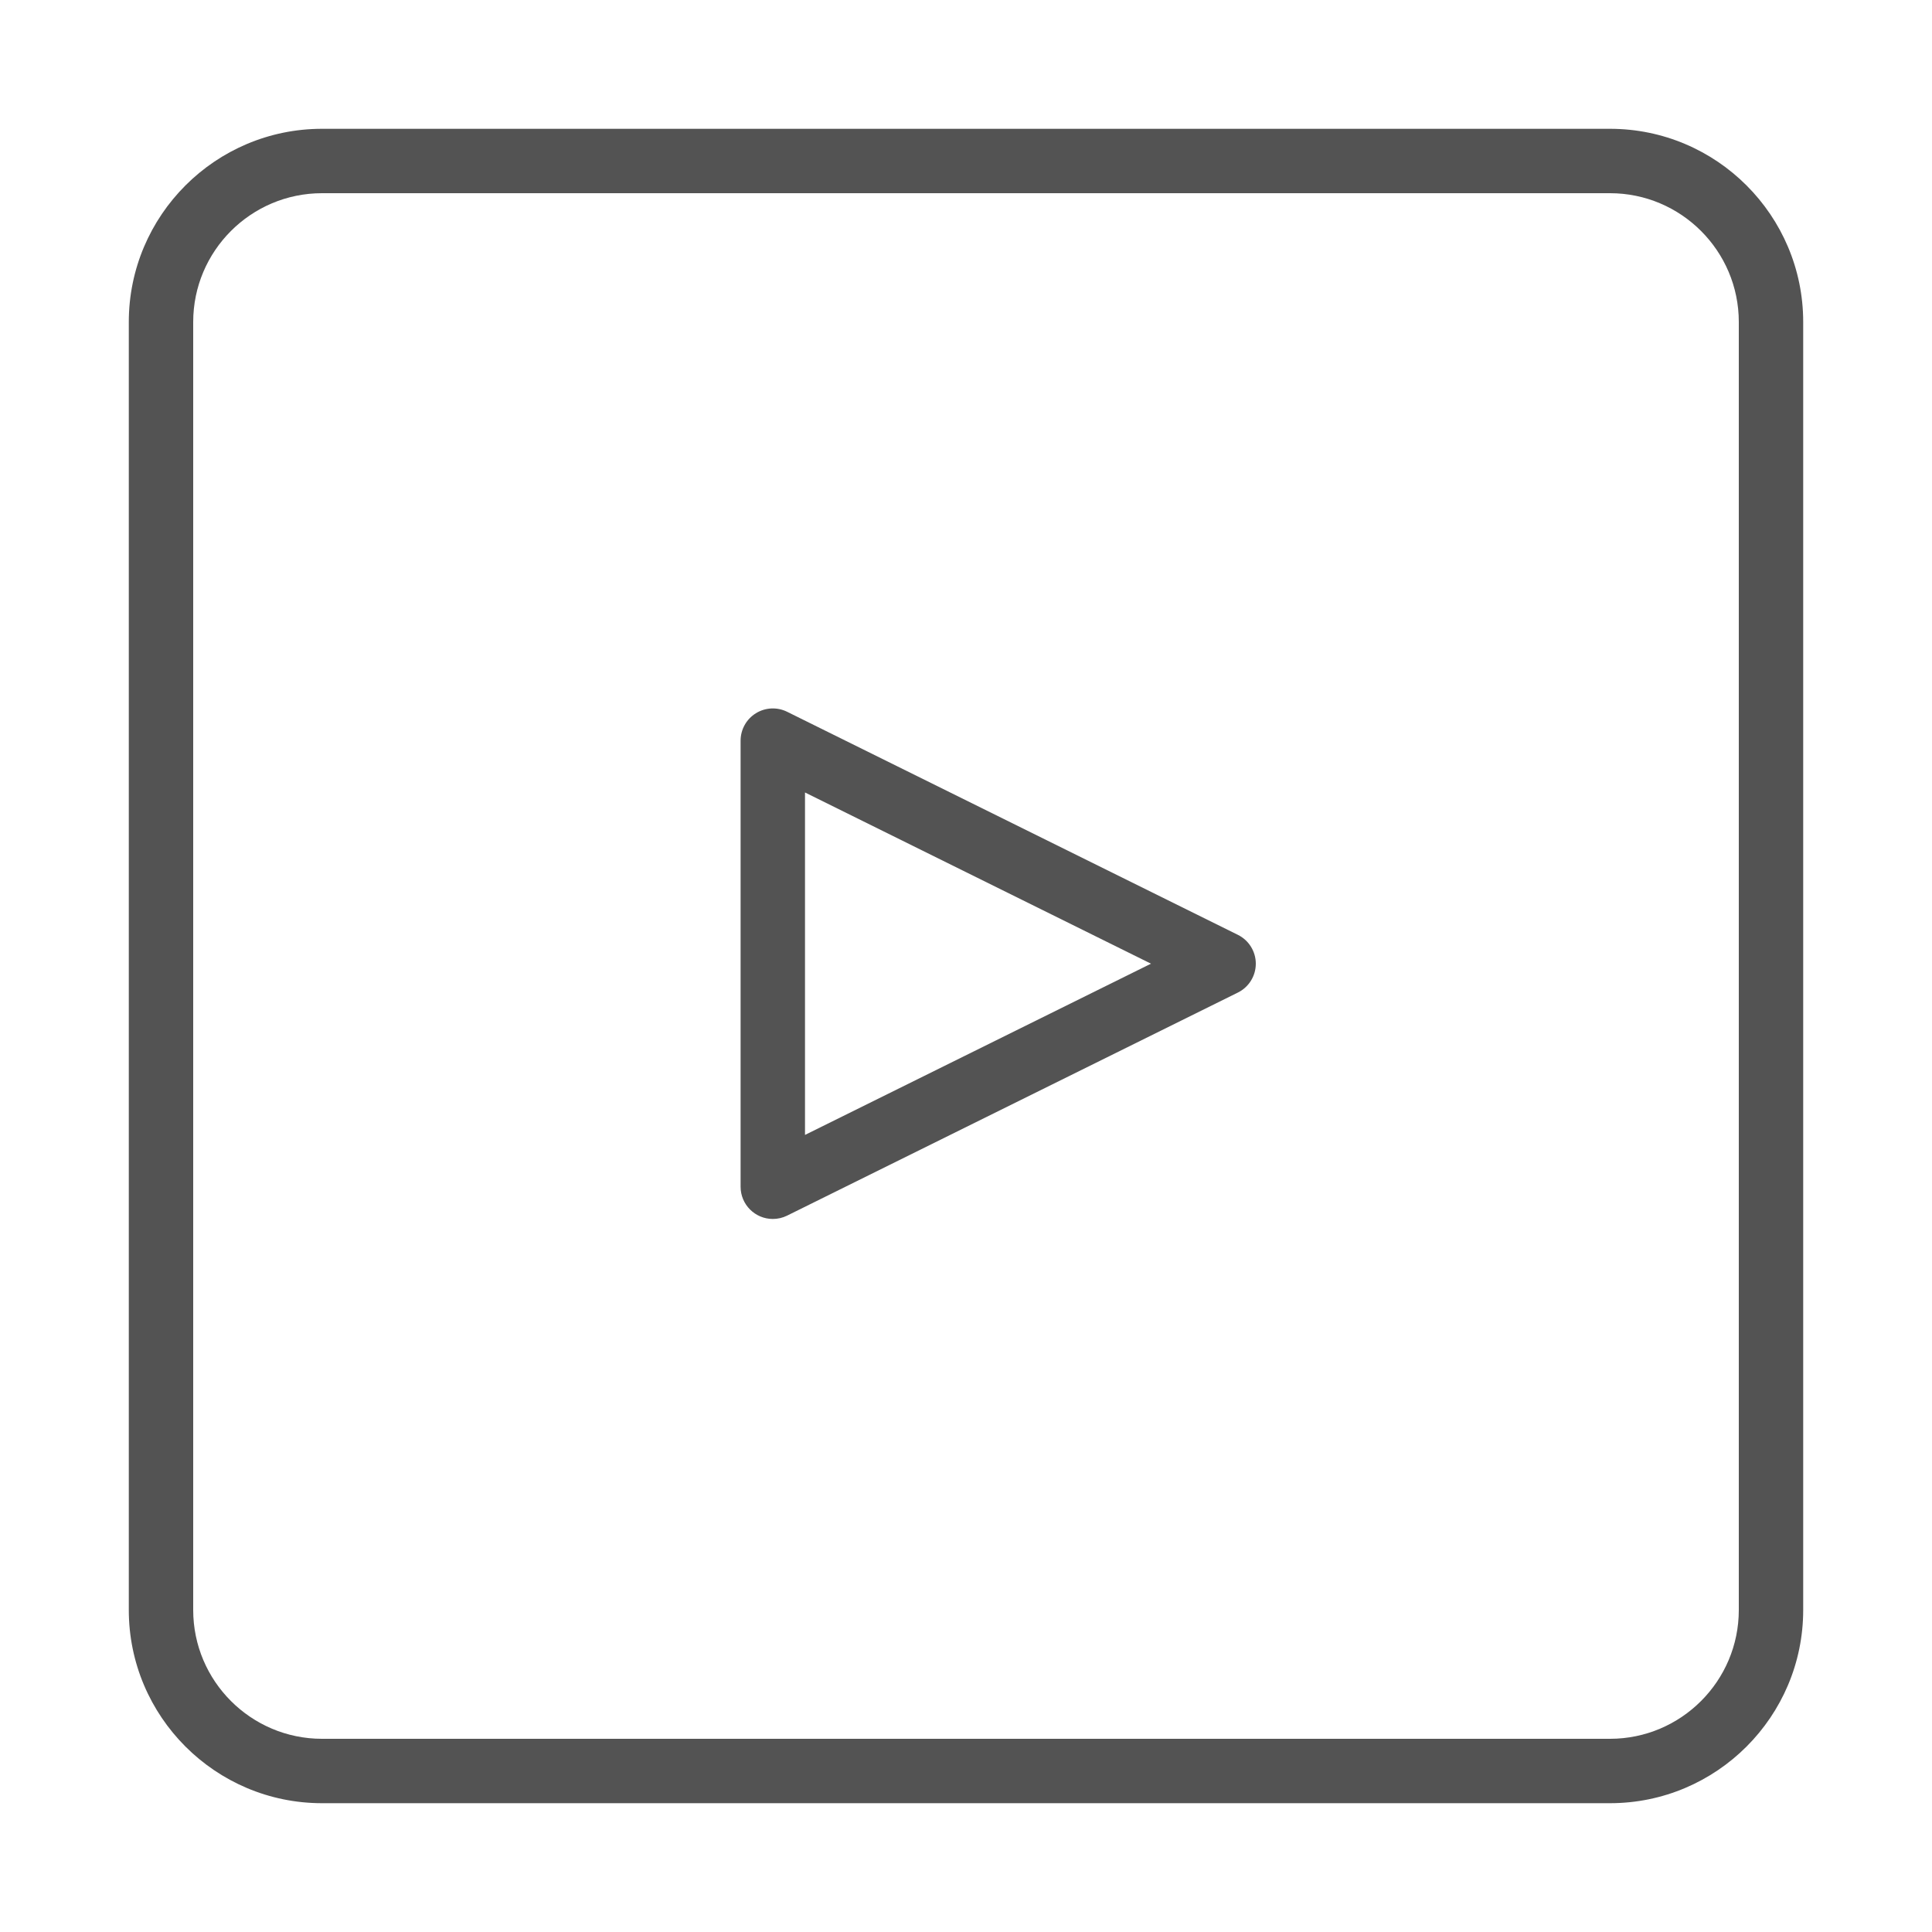
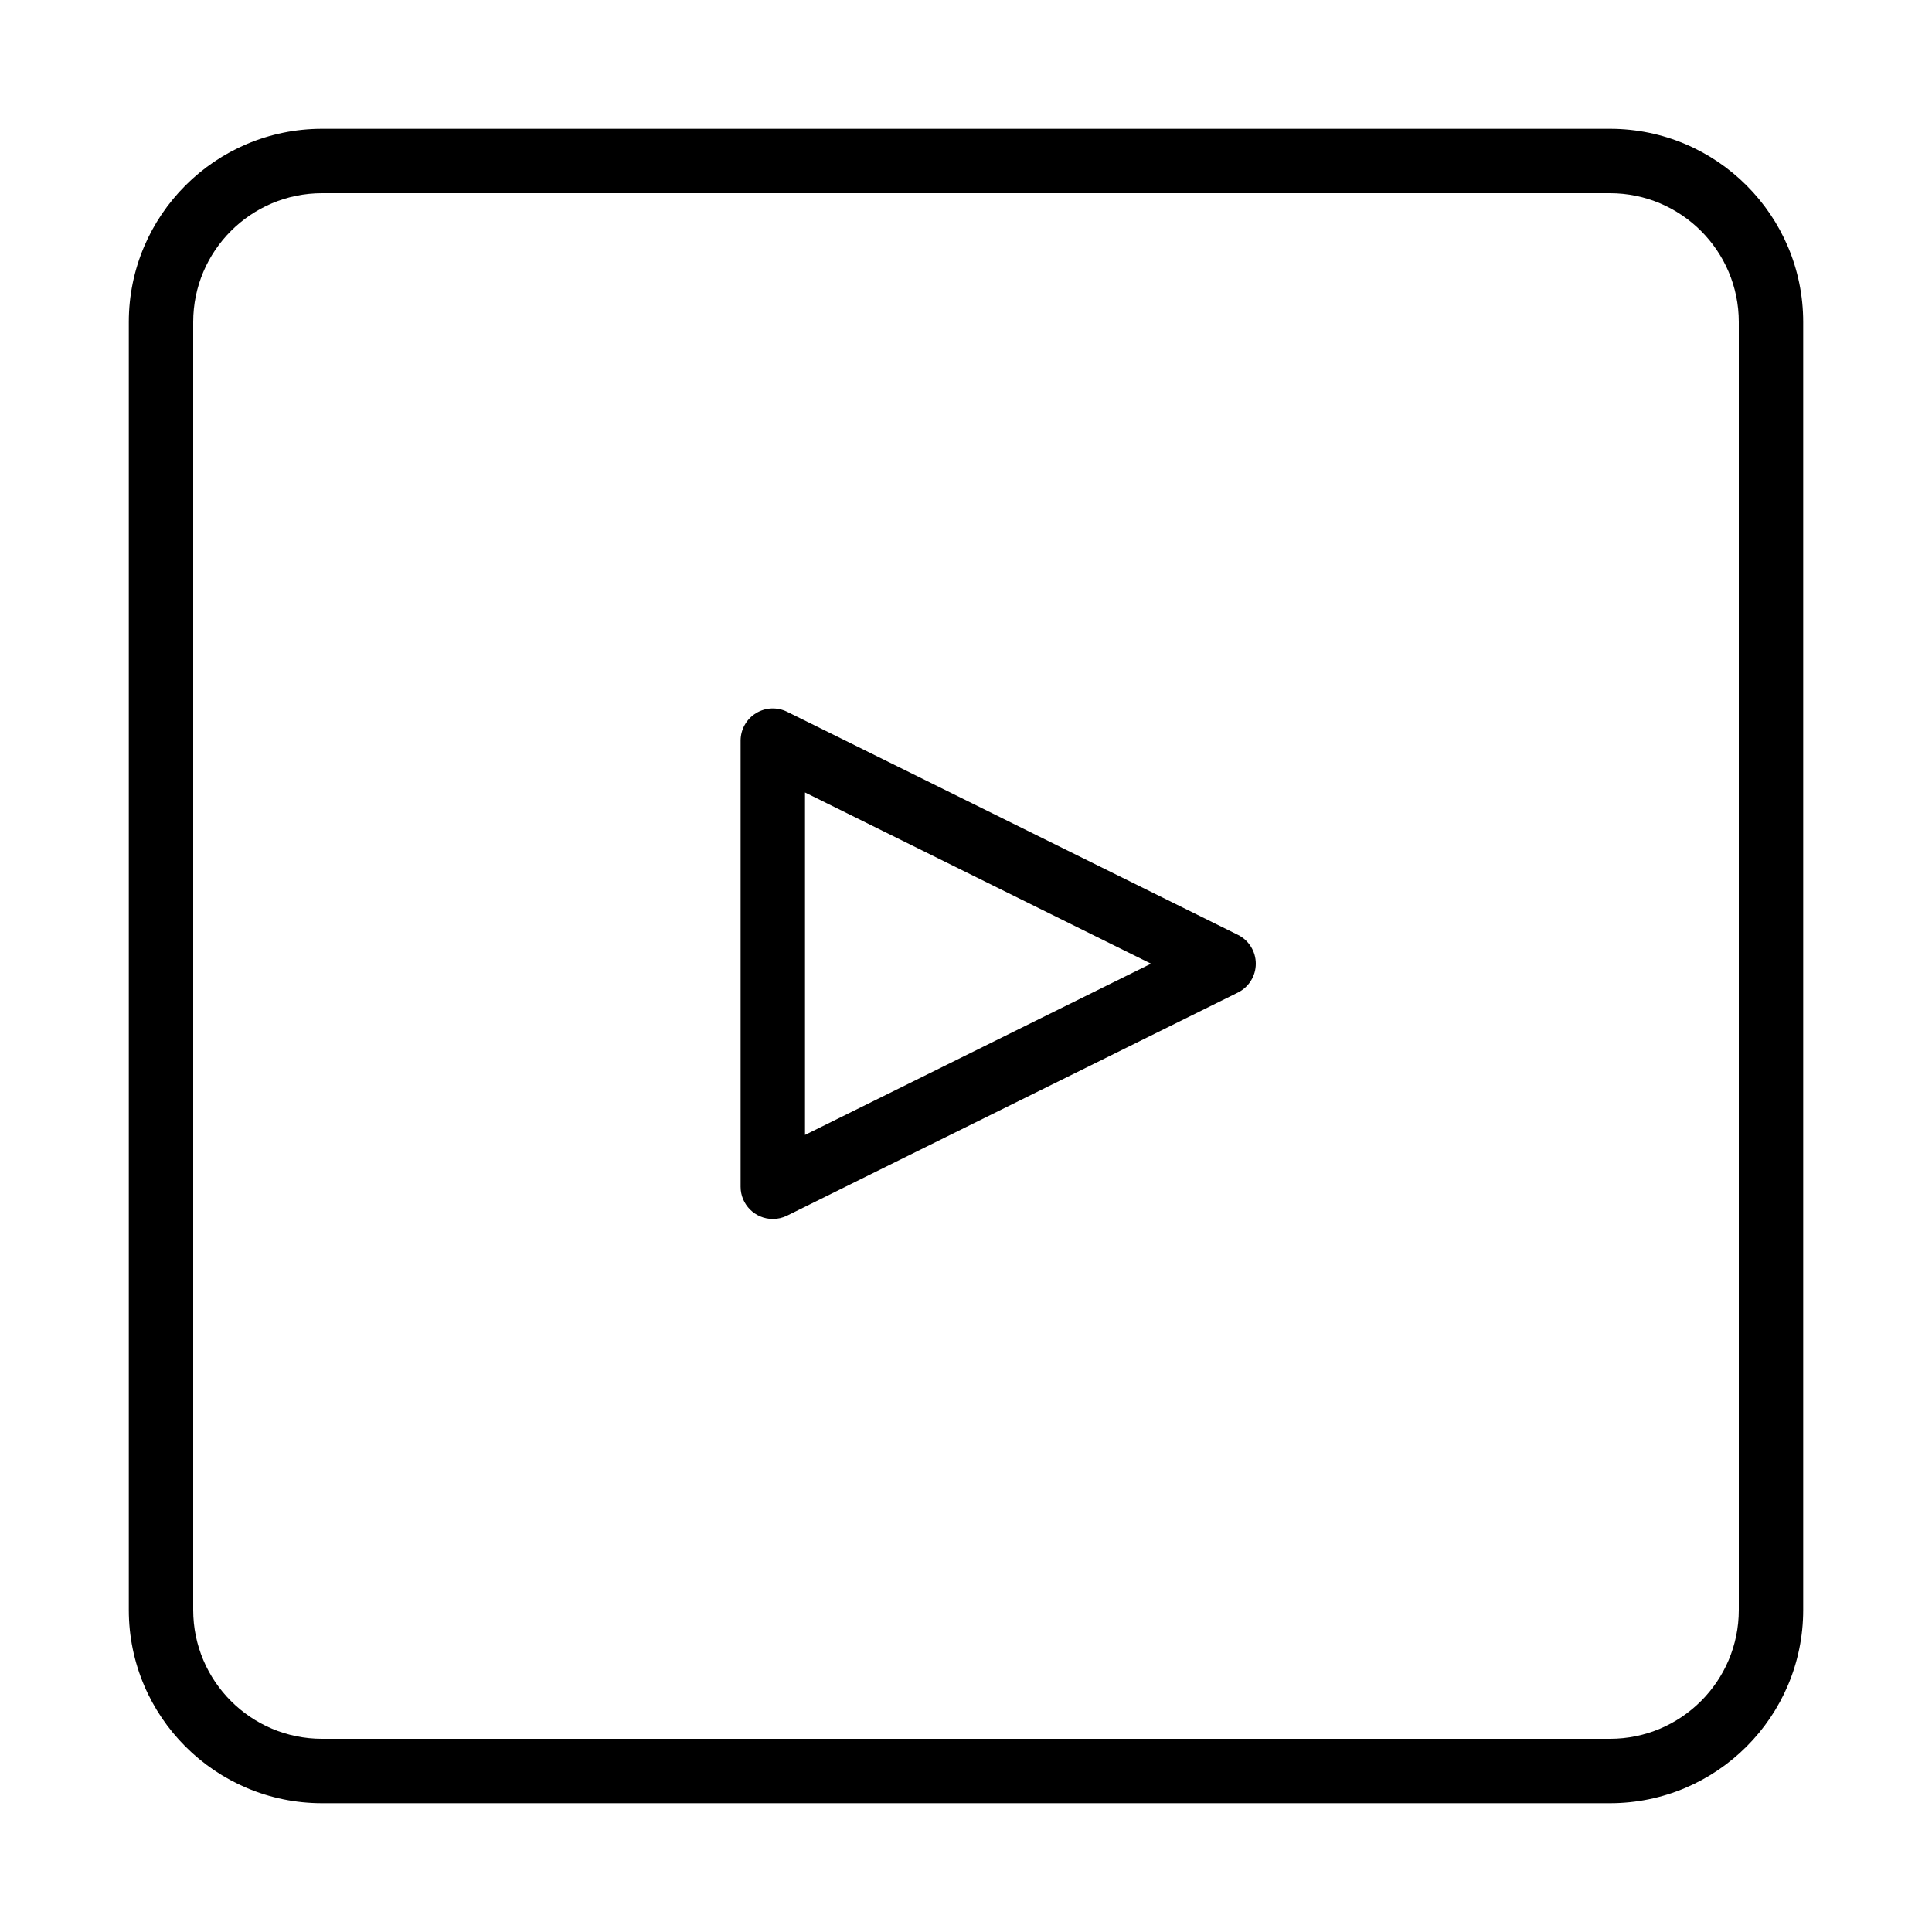
<svg xmlns="http://www.w3.org/2000/svg" width="60" height="60" viewBox="0 0 60 60">
-   <g fill="#535353" fill-rule="evenodd">
+   <g fill="currentColor" fill-rule="evenodd">
    <path d="M50 56H10c-3.309 0-6-2.691-6-6V10c0-3.309 2.691-6 6-6h40c3.309 0 6 2.691 6 6v40c0 3.309-2.691 6-6 6zM10 6c-2.206 0-4 1.794-4 4v40c0 2.206 1.794 4 4 4h40c2.206 0 4-1.794 4-4V10c0-2.206-1.794-4-4-4H10z" />
    <path d="M24 37.856a1.001 1.001 0 0 1-1-1V23a1.001 1.001 0 0 1 1.443-.896l14 6.928a1 1 0 0 1 0 1.793l-14 6.928a1 1 0 0 1-.443.103zm1-13.245v10.635l10.745-5.318L25 24.611z" />
  </g>
</svg>
